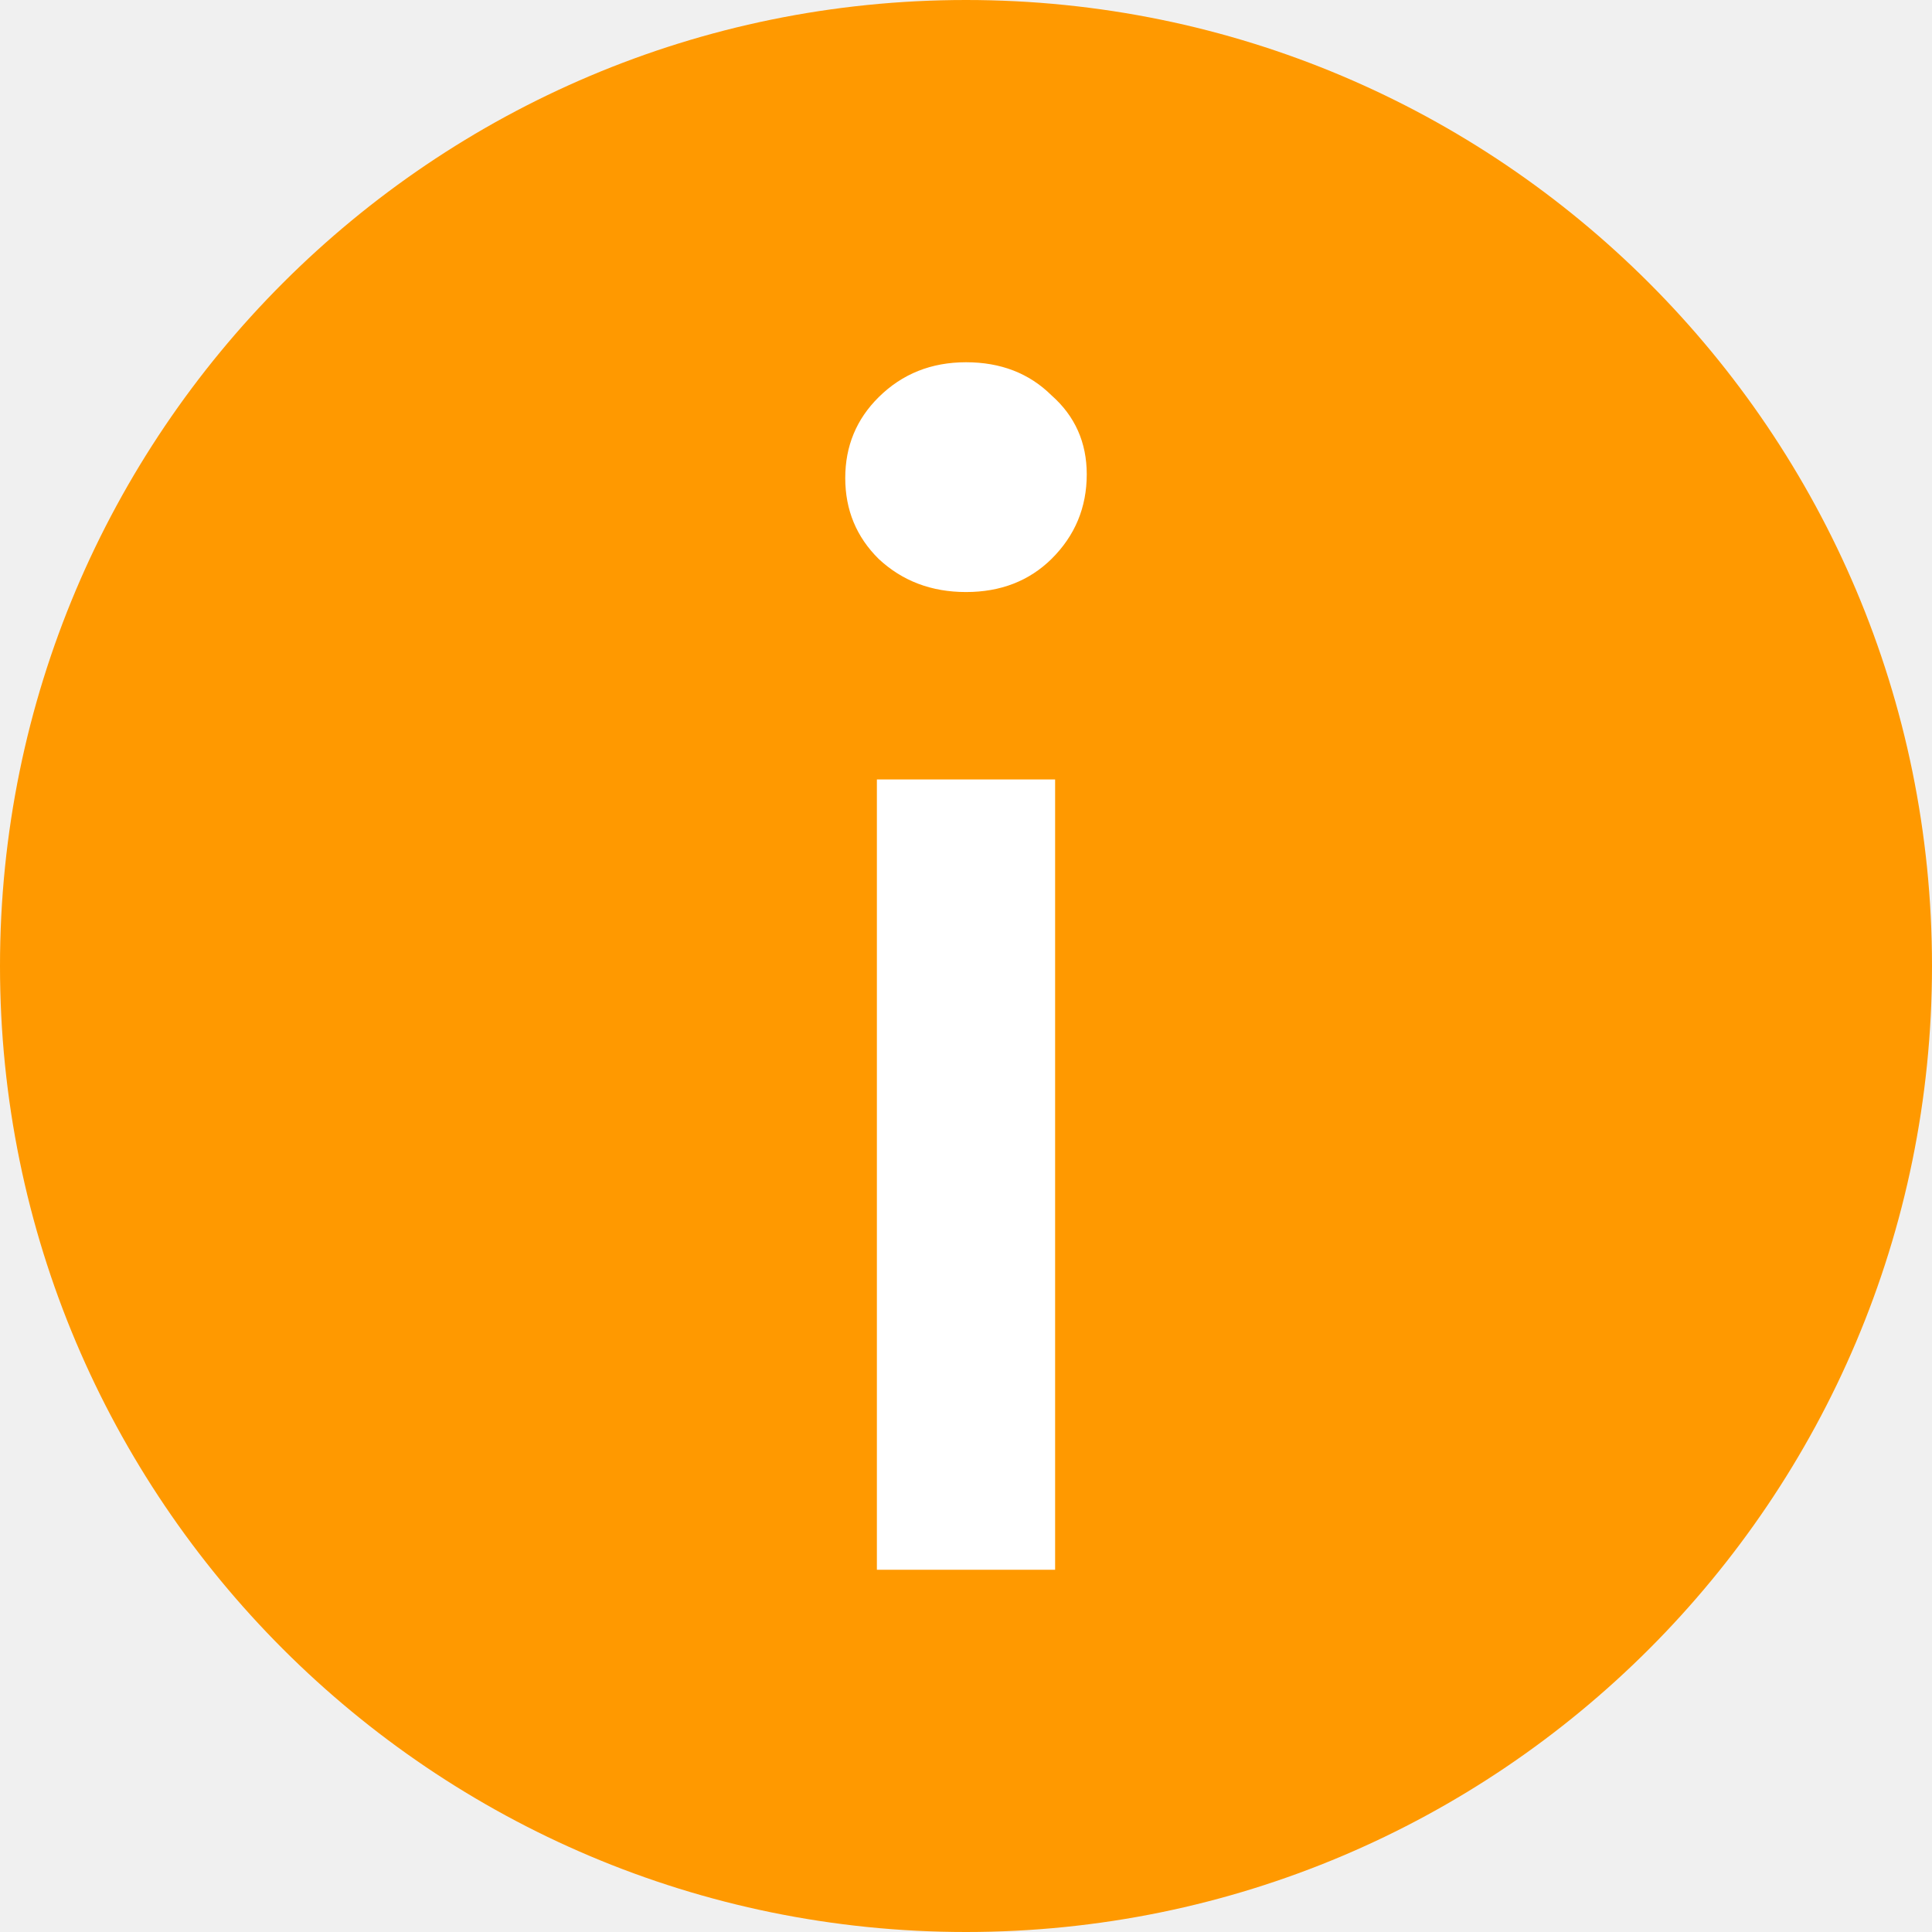
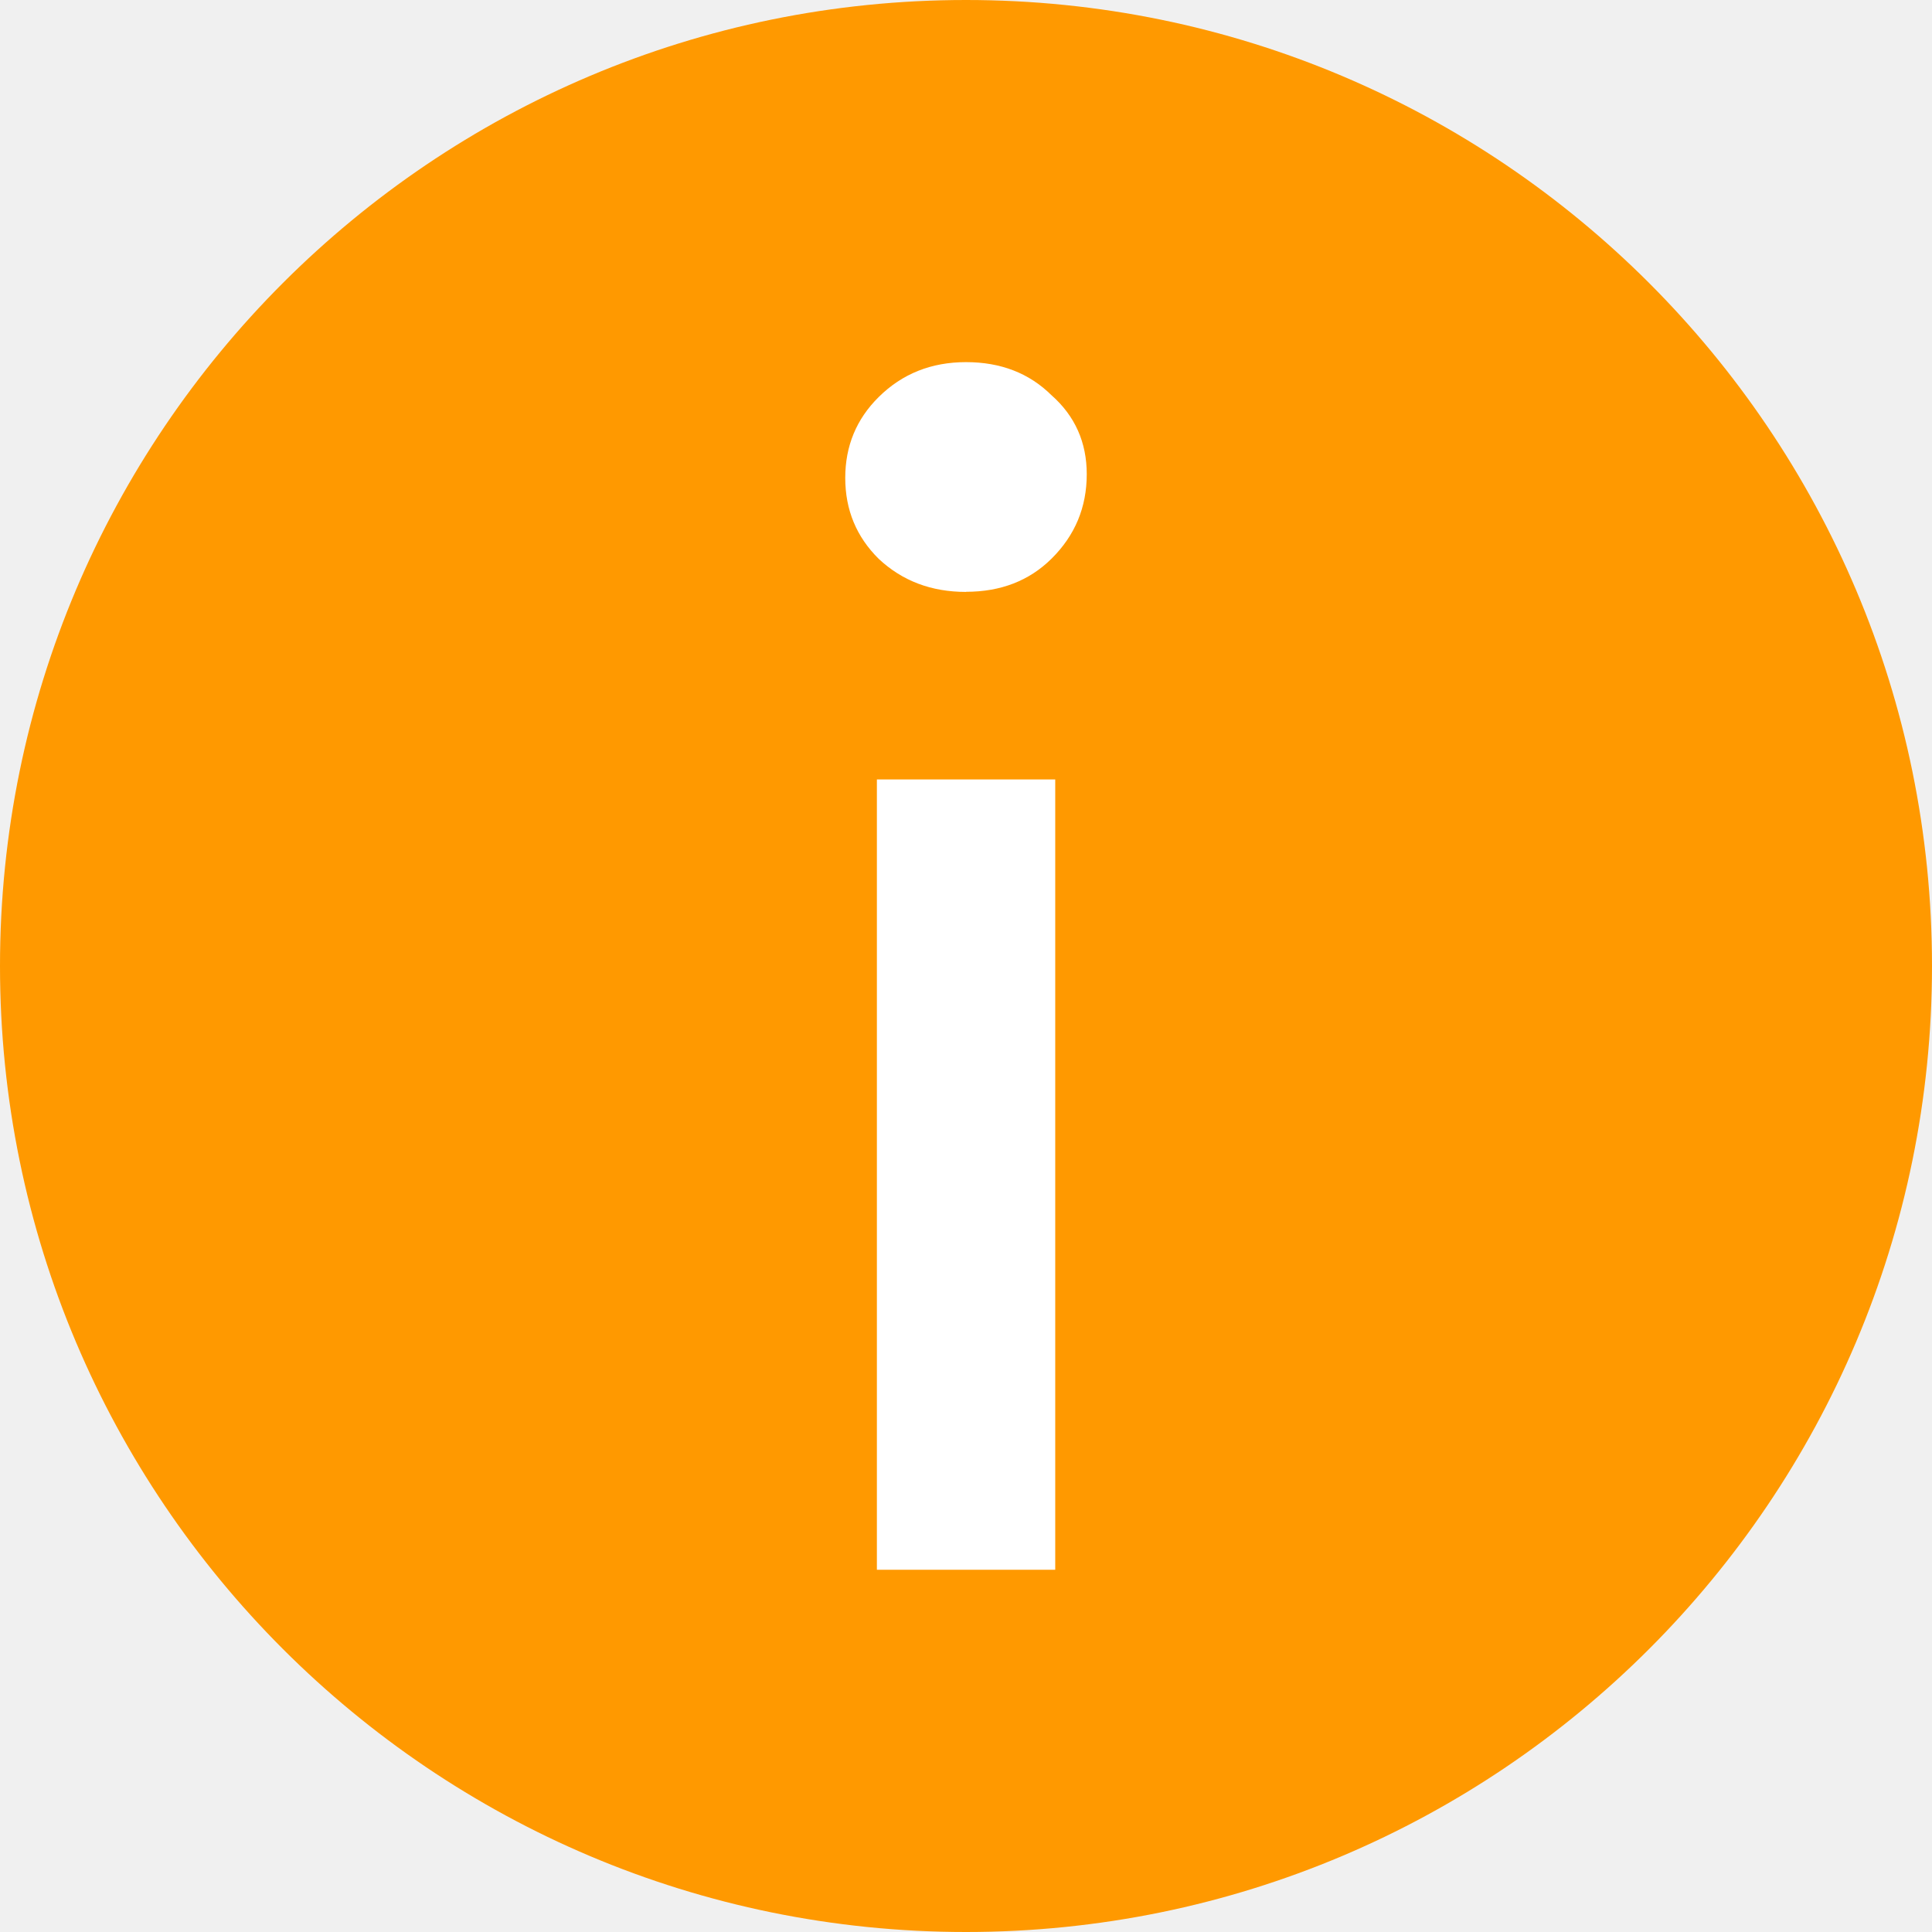
- <svg xmlns="http://www.w3.org/2000/svg" width="16" height="16" viewBox="0 0 16 16" fill="none">
-   <path fill-rule="evenodd" clip-rule="evenodd" d="M8 16C12.418 16 16 12.418 16 8C16 3.582 12.418 0 8 0C3.582 0 0 3.582 0 8C0 12.418 3.582 16 8 16Z" fill="#FF9900" />
-   <path d="M7.262 6.455H8.738V13H7.262V6.455ZM8 4.903C7.713 4.903 7.472 4.811 7.277 4.629C7.092 4.446 7 4.223 7 3.959C7 3.695 7.092 3.472 7.277 3.289C7.472 3.096 7.713 3 8 3C8.287 3 8.523 3.091 8.708 3.274C8.903 3.446 9 3.665 9 3.928C9 4.202 8.903 4.436 8.708 4.629C8.523 4.811 8.287 4.903 8 4.903Z" fill="white" />
+ <svg xmlns="http://www.w3.org/2000/svg" fill="none" height="16" viewBox="0 0 16 16" width="16">
+   <path clip-rule="evenodd" d="m8 16c4.418 0 8-3.582 8-8 0-4.418-3.582-8-8-8-4.418 0-8 3.582-8 8 0 4.418 3.582 8 8 8z" fill="#f90" fill-rule="evenodd" />
+   <path d="m7.262 6.455h1.477v6.545h-1.477zm.738-1.553c-.287 0-.528-.091-.723-.274-.185-.183-.277-.406-.277-.67 0-.264.092-.487.277-.67.195-.193.436-.289.723-.289s.523.091.708.274c.195.172.292.391.292.654 0 .274-.097.507-.292.7-.185.183-.421.274-.708.274z" fill="#fff" />
</svg>
